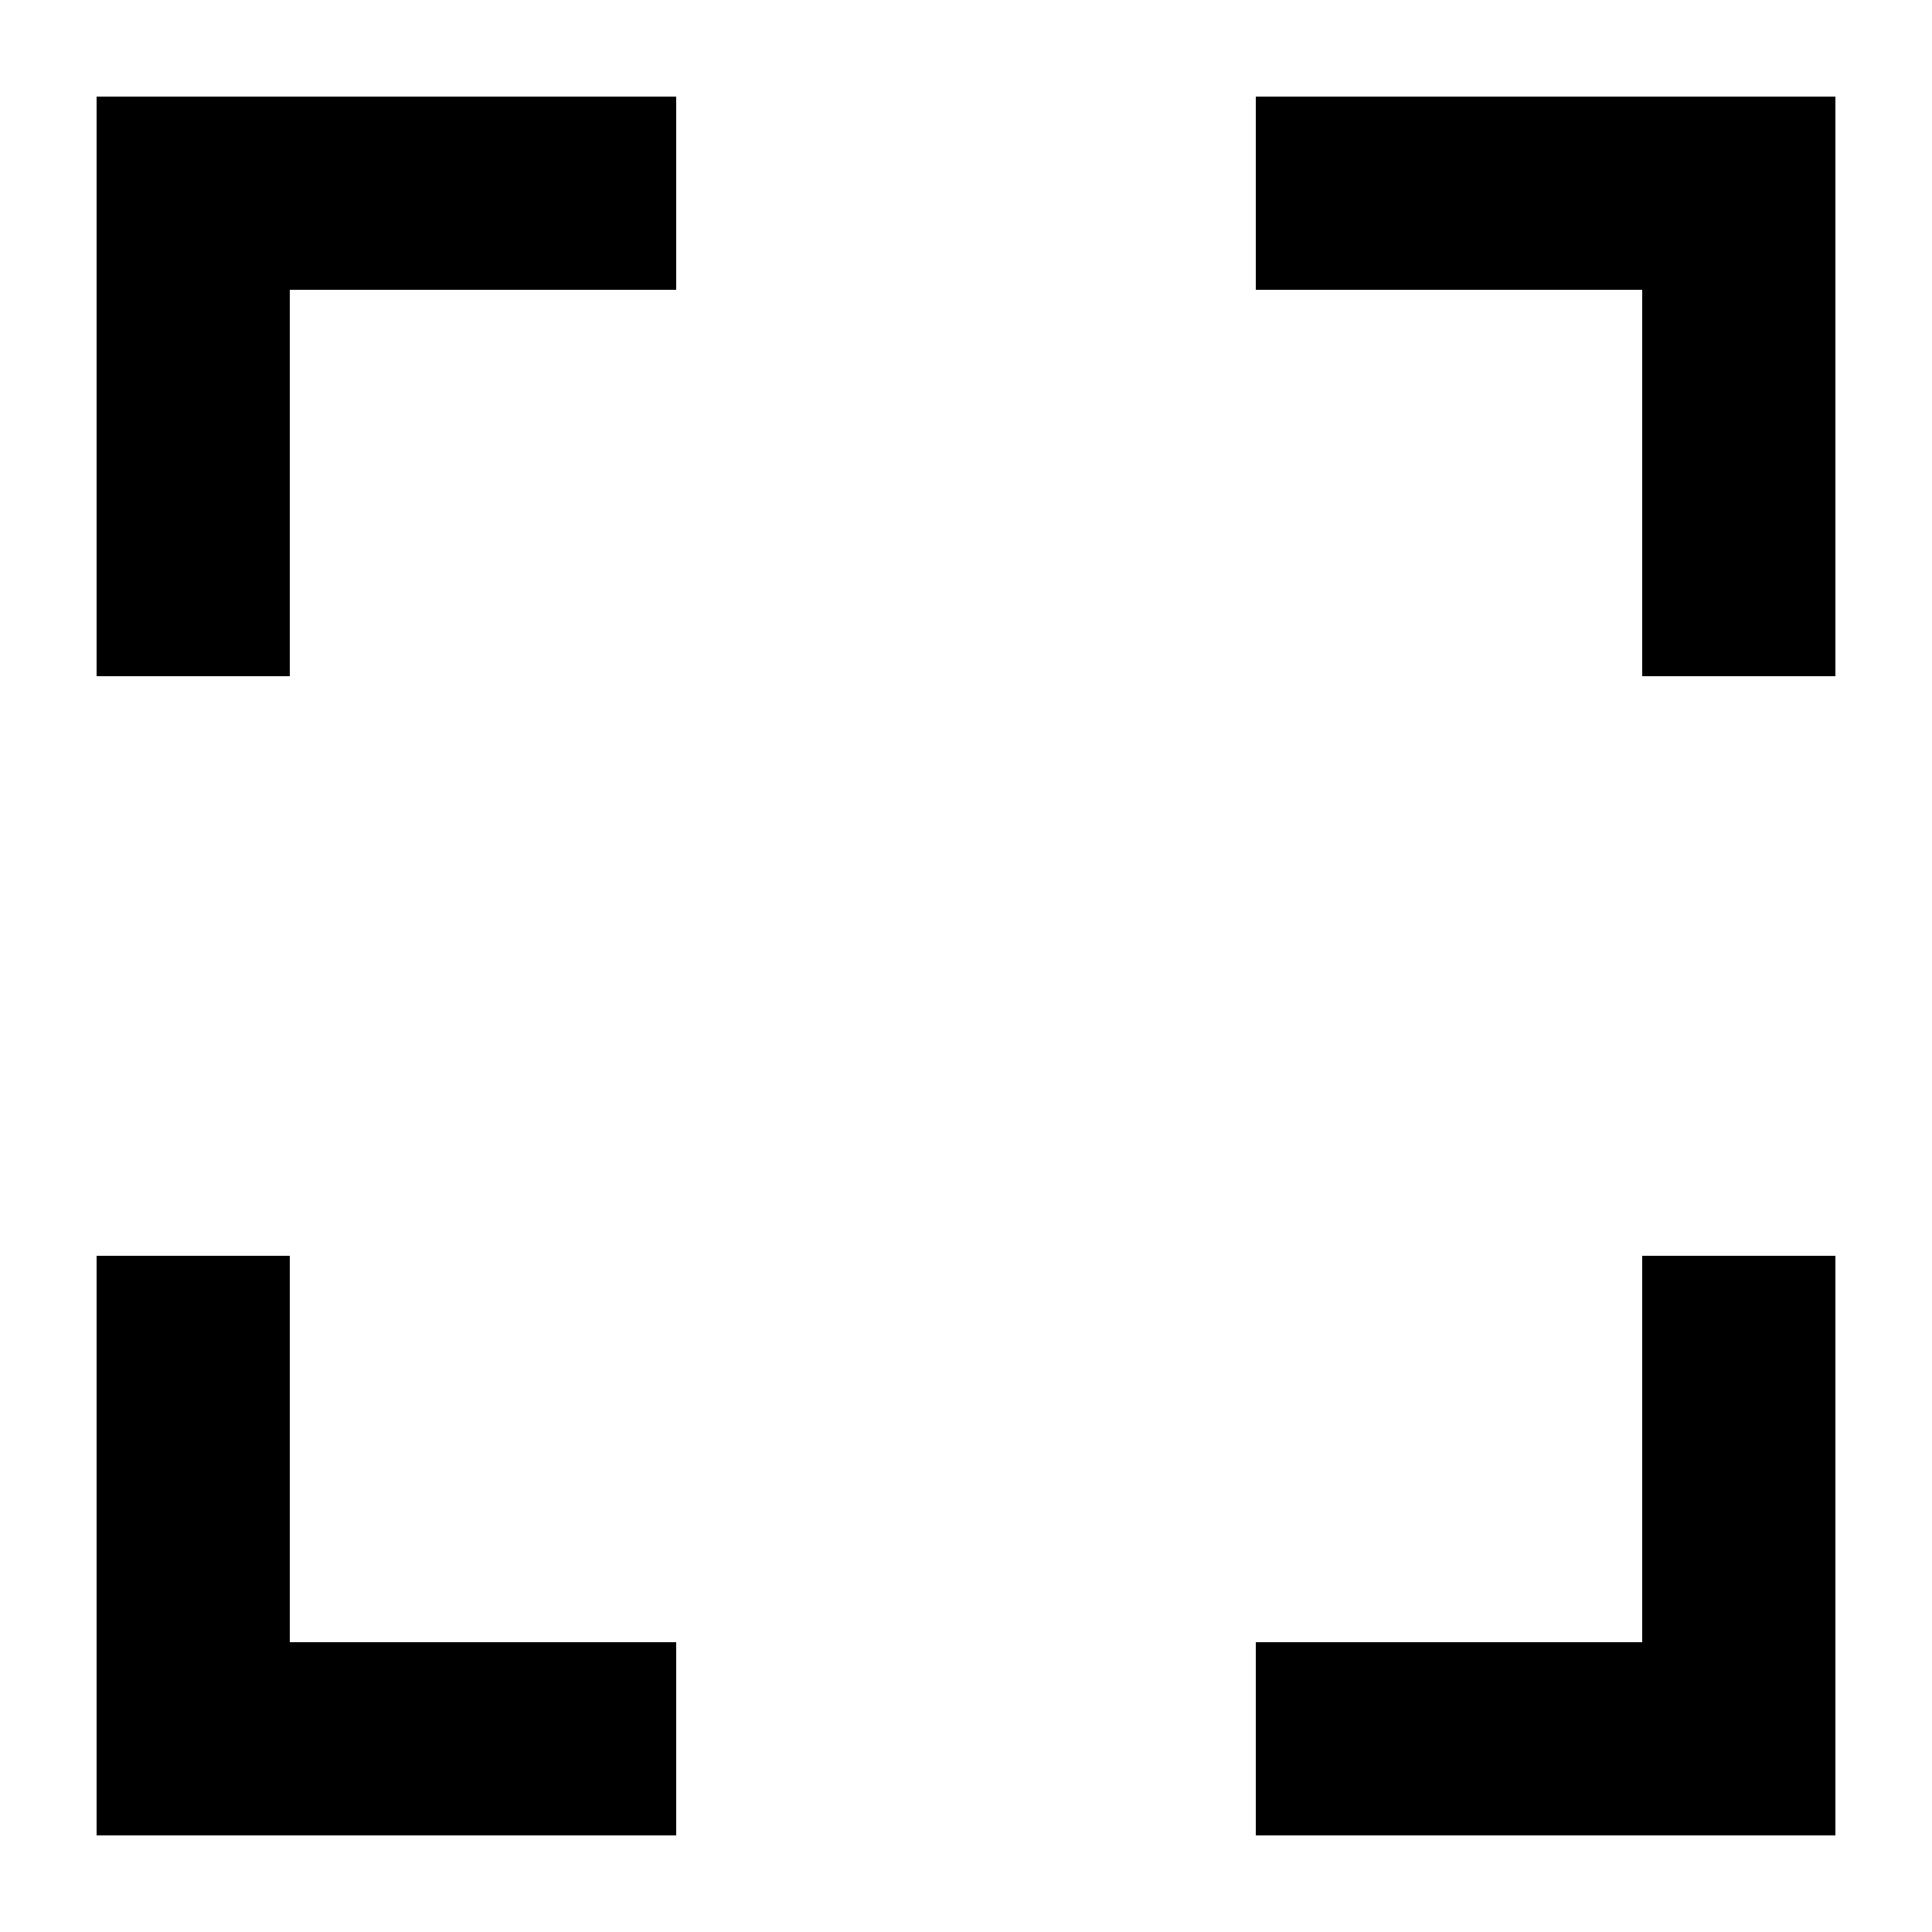
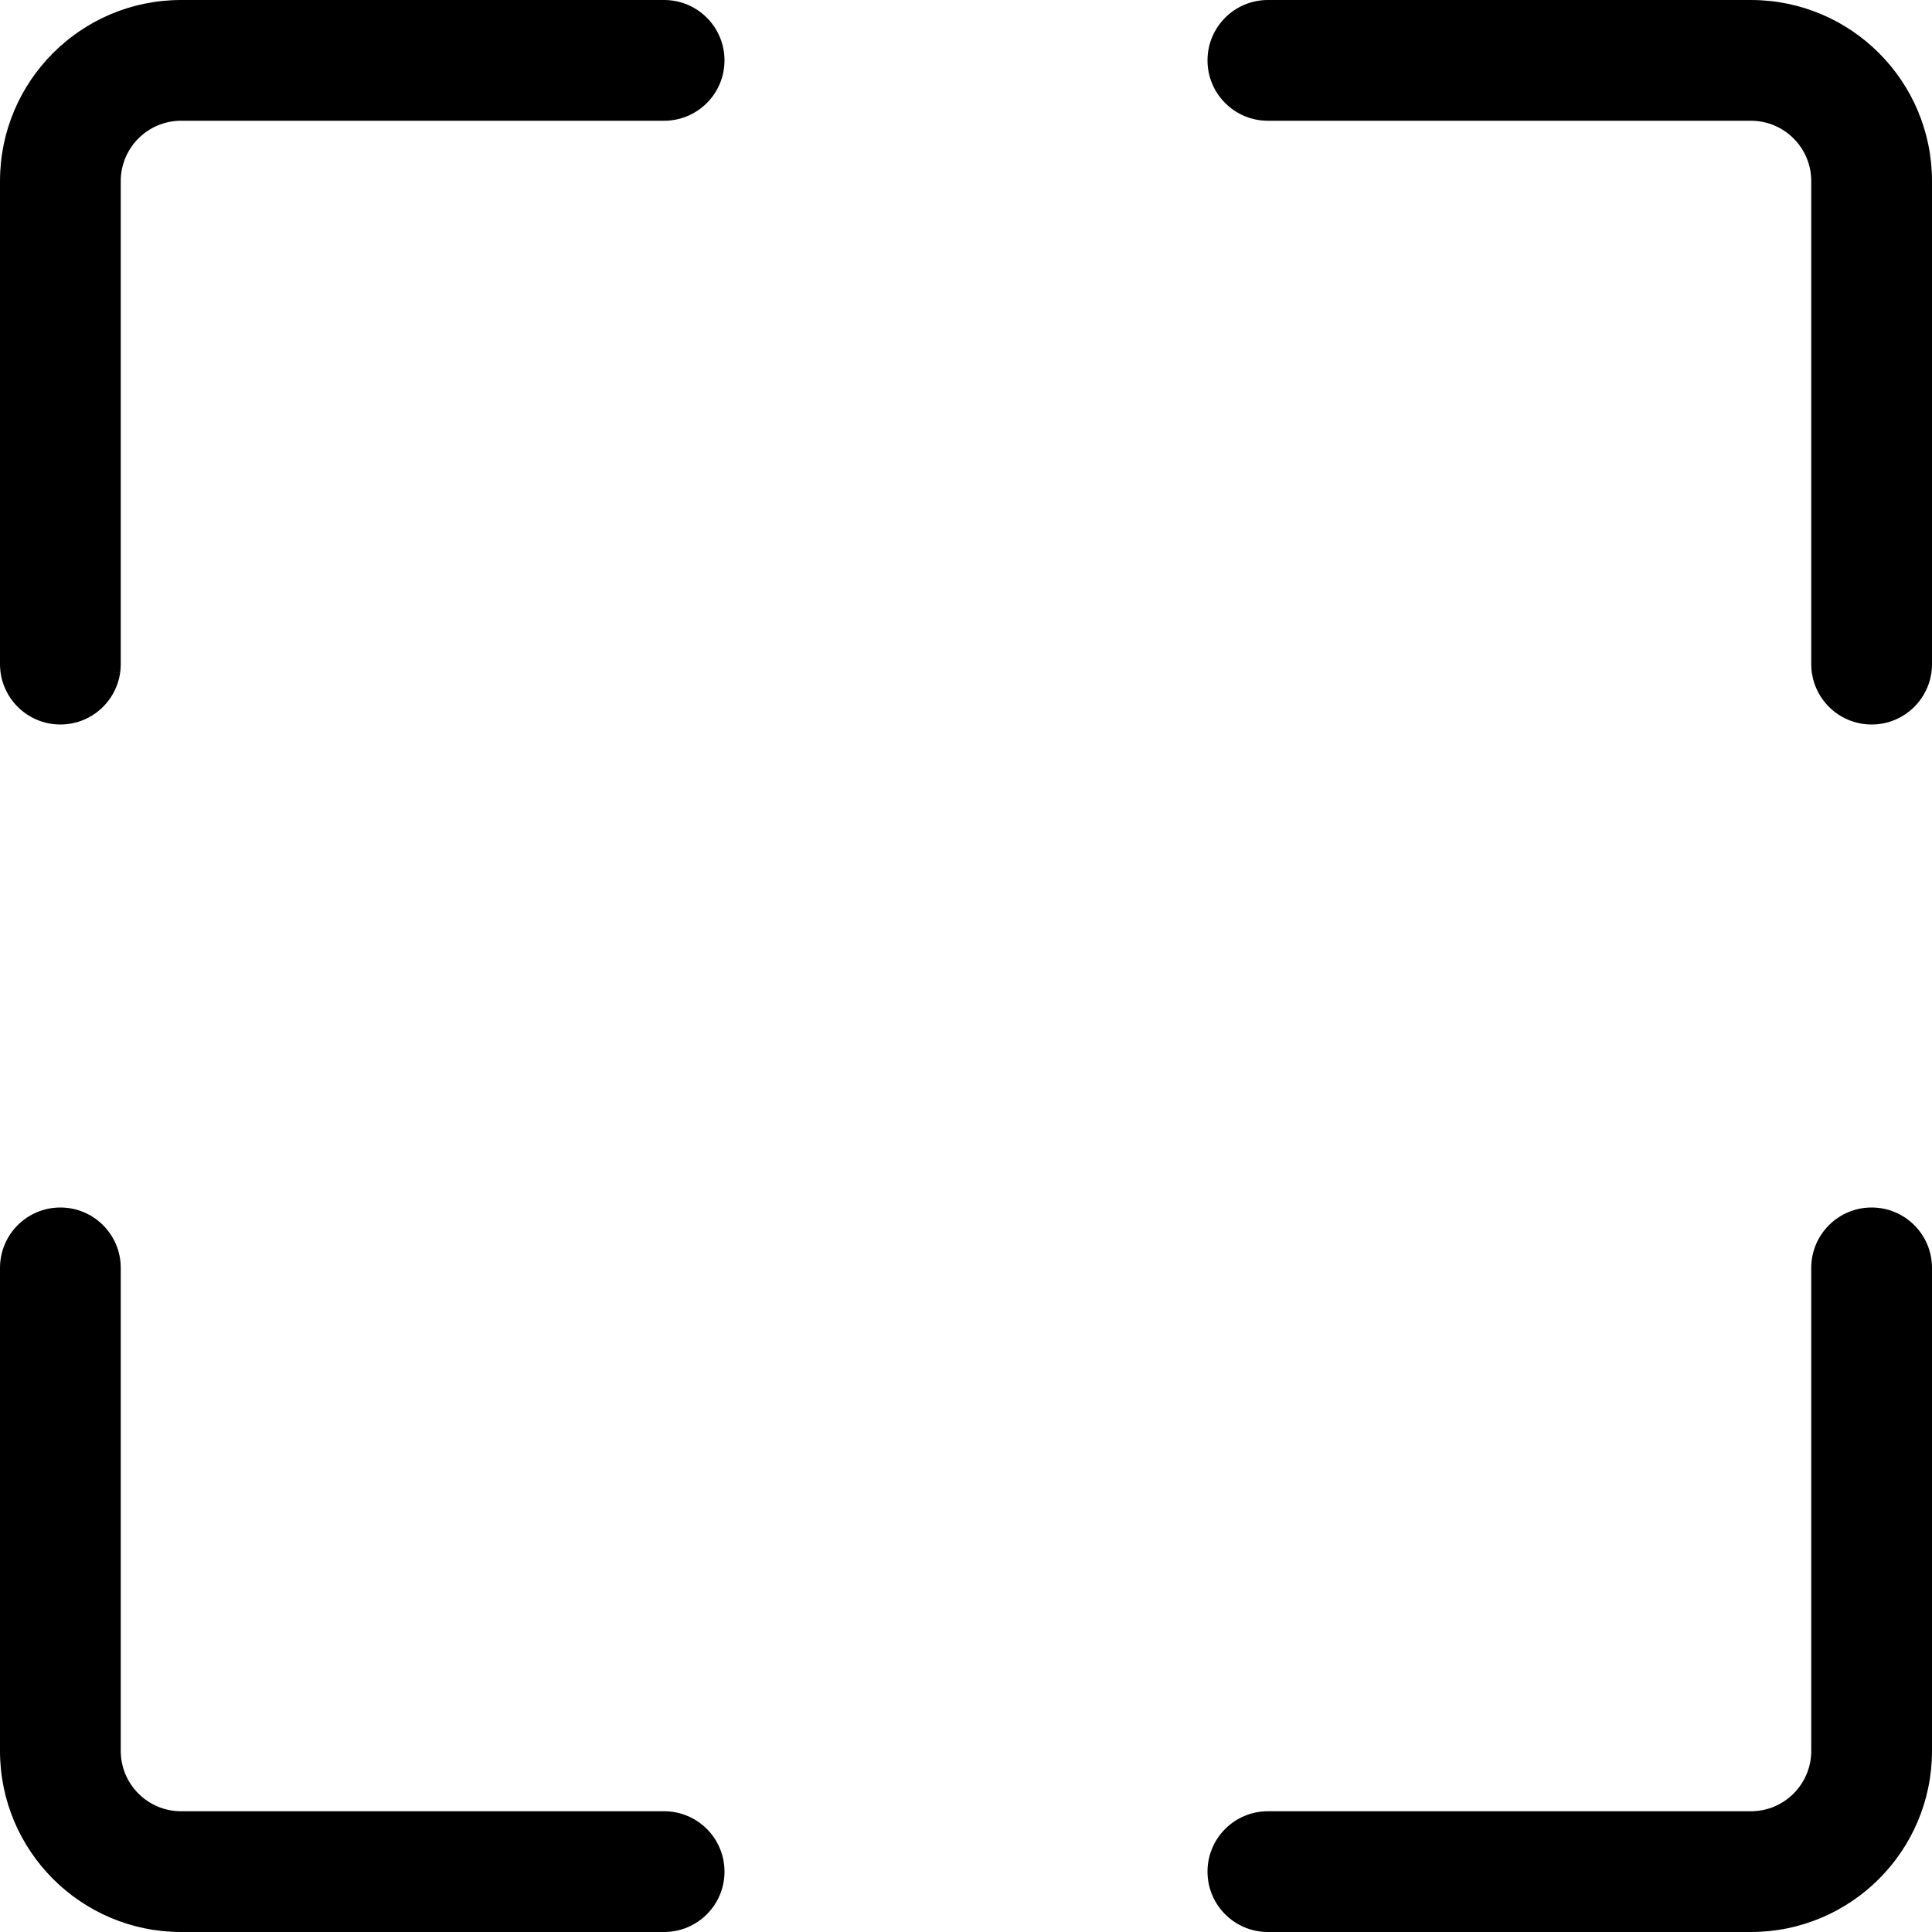
- <svg xmlns="http://www.w3.org/2000/svg" width="20" height="20" viewBox="0 0 20 20">
-   <path fill-rule="evenodd" d="M1 1v6h2V3h4V1H1zm2 12H1v6h6v-2H3v-4zm14 4h-4v2h6v-6h-2v4zm0-16h-4v2h4v4h2V1h-2z" />
+ <svg xmlns="http://www.w3.org/2000/svg" width="16px" height="16px" viewBox="0 0 16 16" class="bi bi-fullscreen" fill="currentColor">
+   <path fill-rule="evenodd" d="M1.5 1a.5.5 0 0 0-.5.5v4a.5.5 0 0 1-1 0v-4A1.5 1.5 0 0 1 1.5 0h4a.5.5 0 0 1 0 1h-4zM10 .5a.5.5 0 0 1 .5-.5h4A1.5 1.5 0 0 1 16 1.5v4a.5.5 0 0 1-1 0v-4a.5.5 0 0 0-.5-.5h-4a.5.5 0 0 1-.5-.5zM.5 10a.5.5 0 0 1 .5.5v4a.5.5 0 0 0 .5.5h4a.5.5 0 0 1 0 1h-4A1.5 1.5 0 0 1 0 14.5v-4a.5.5 0 0 1 .5-.5zm15 0a.5.5 0 0 1 .5.5v4a1.5 1.5 0 0 1-1.5 1.5h-4a.5.5 0 0 1 0-1h4a.5.5 0 0 0 .5-.5v-4a.5.5 0 0 1 .5-.5z" />
</svg>
